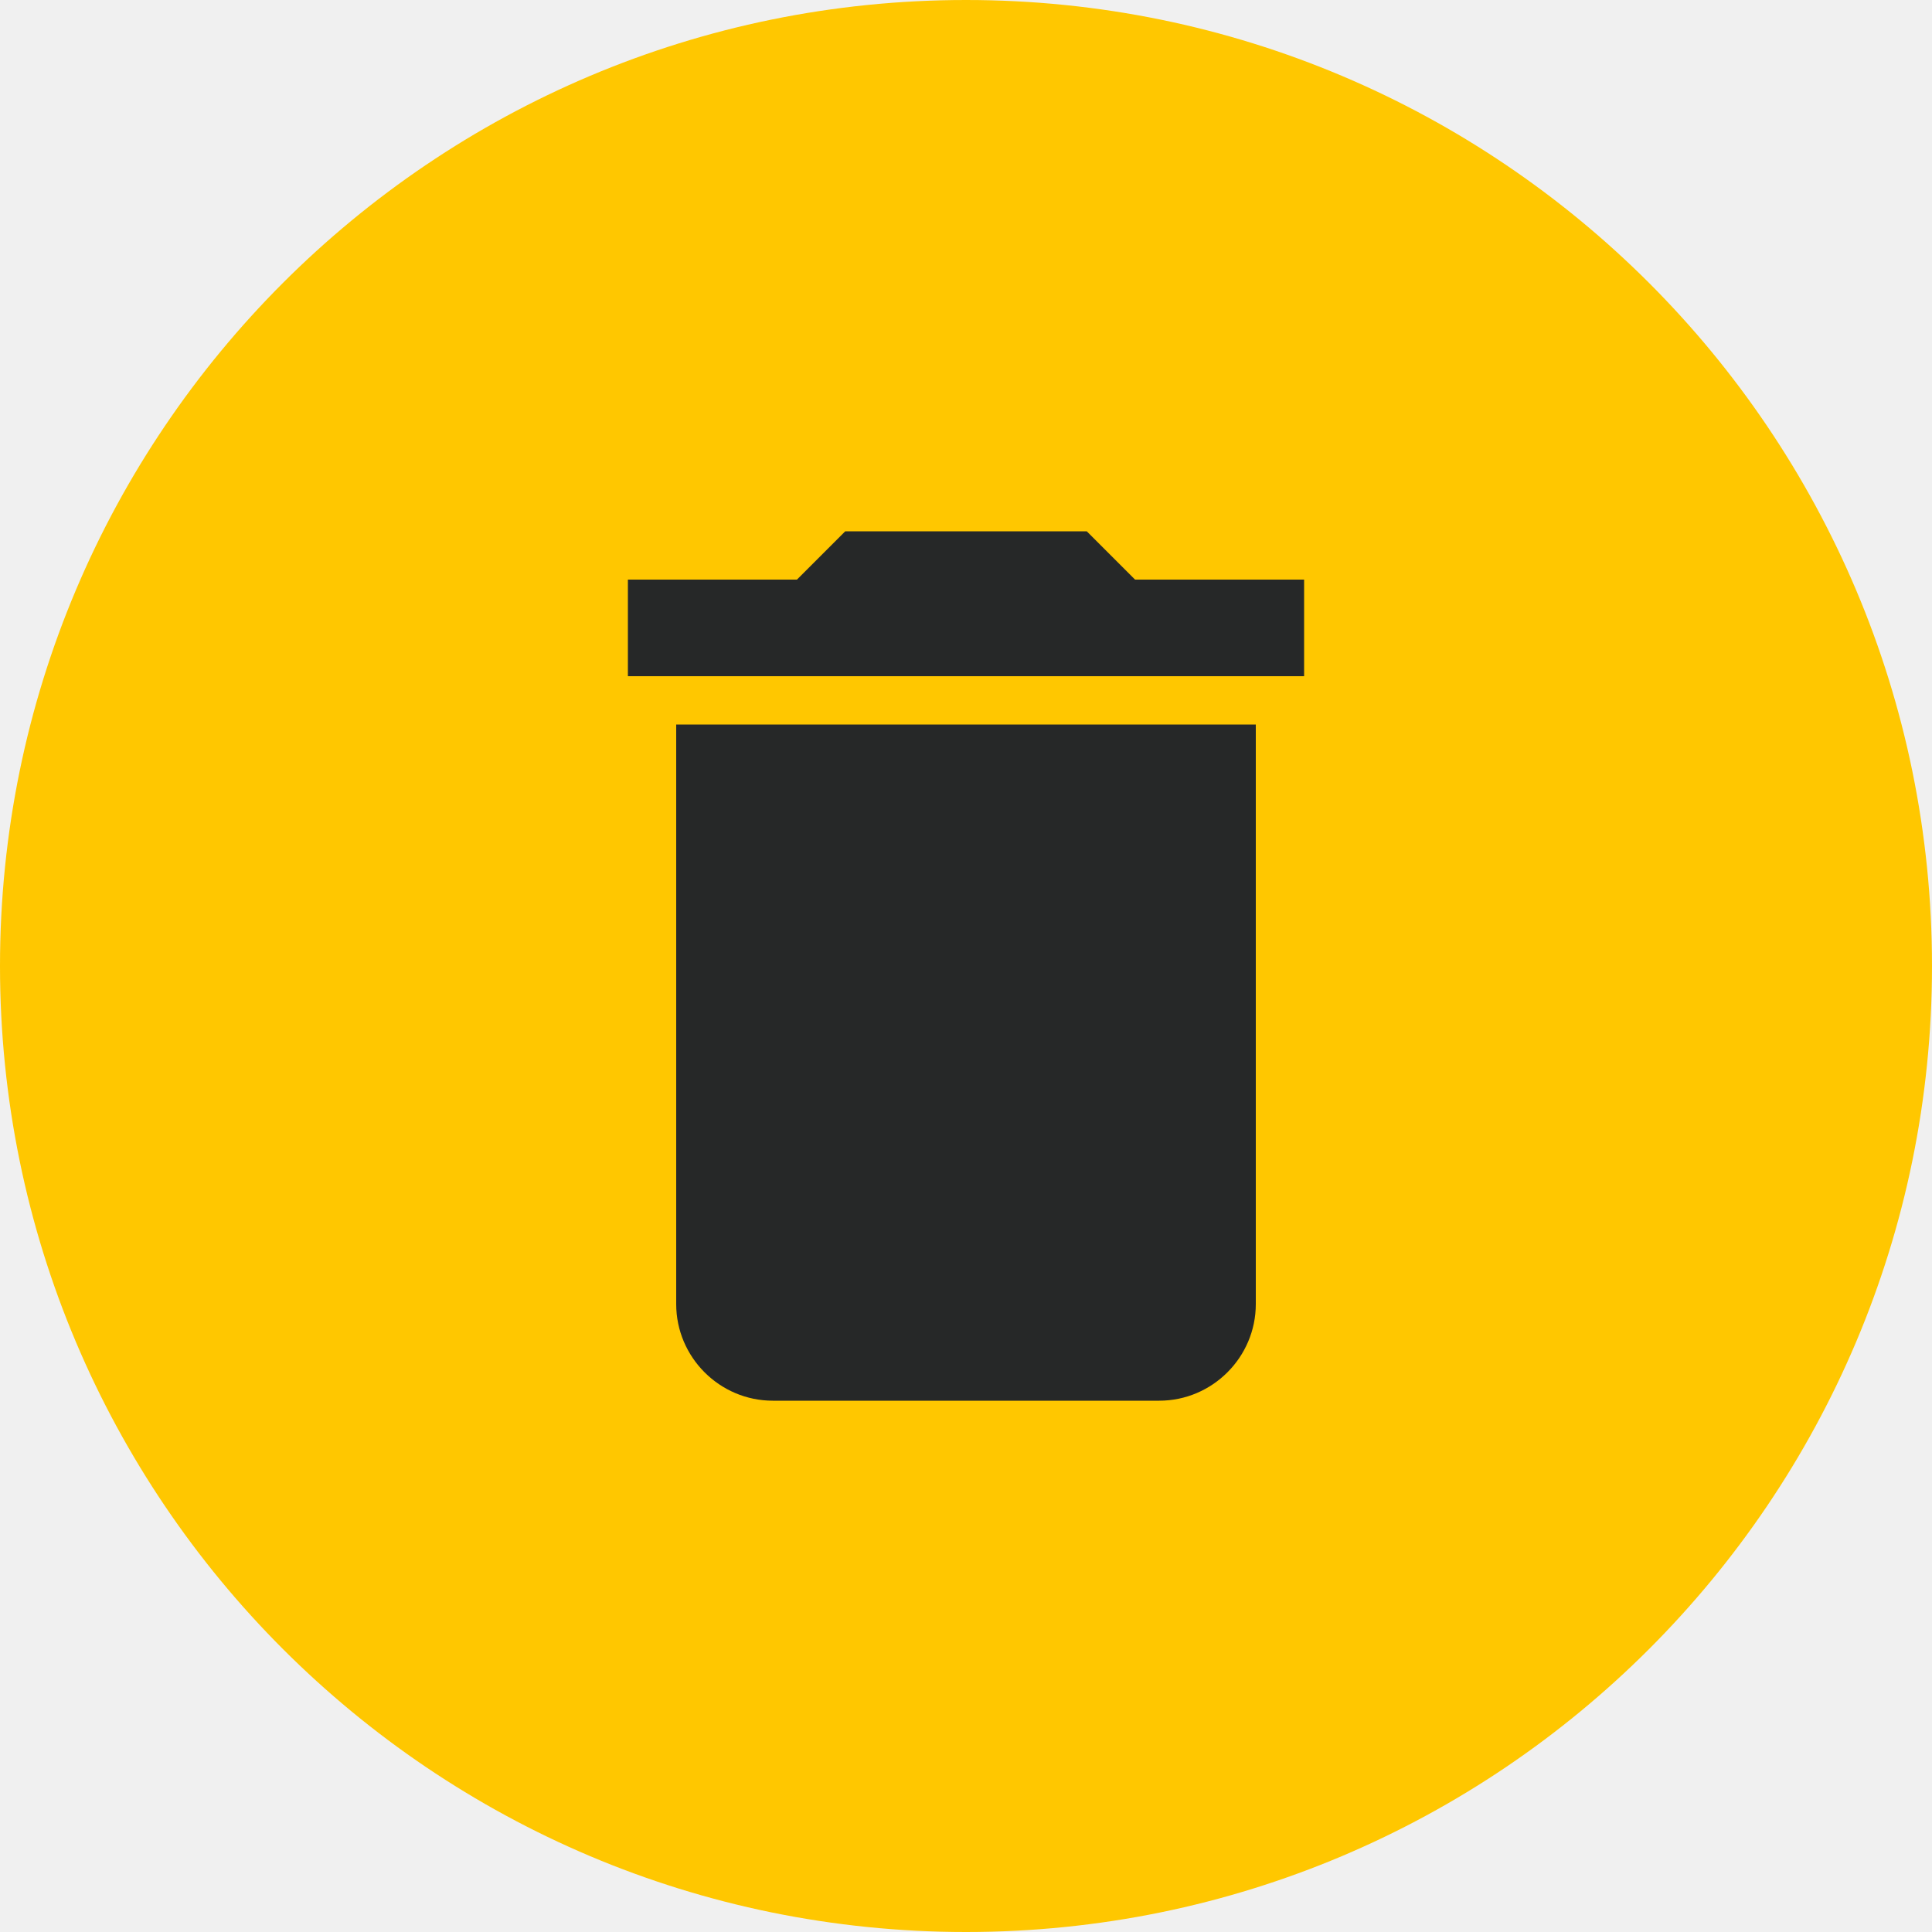
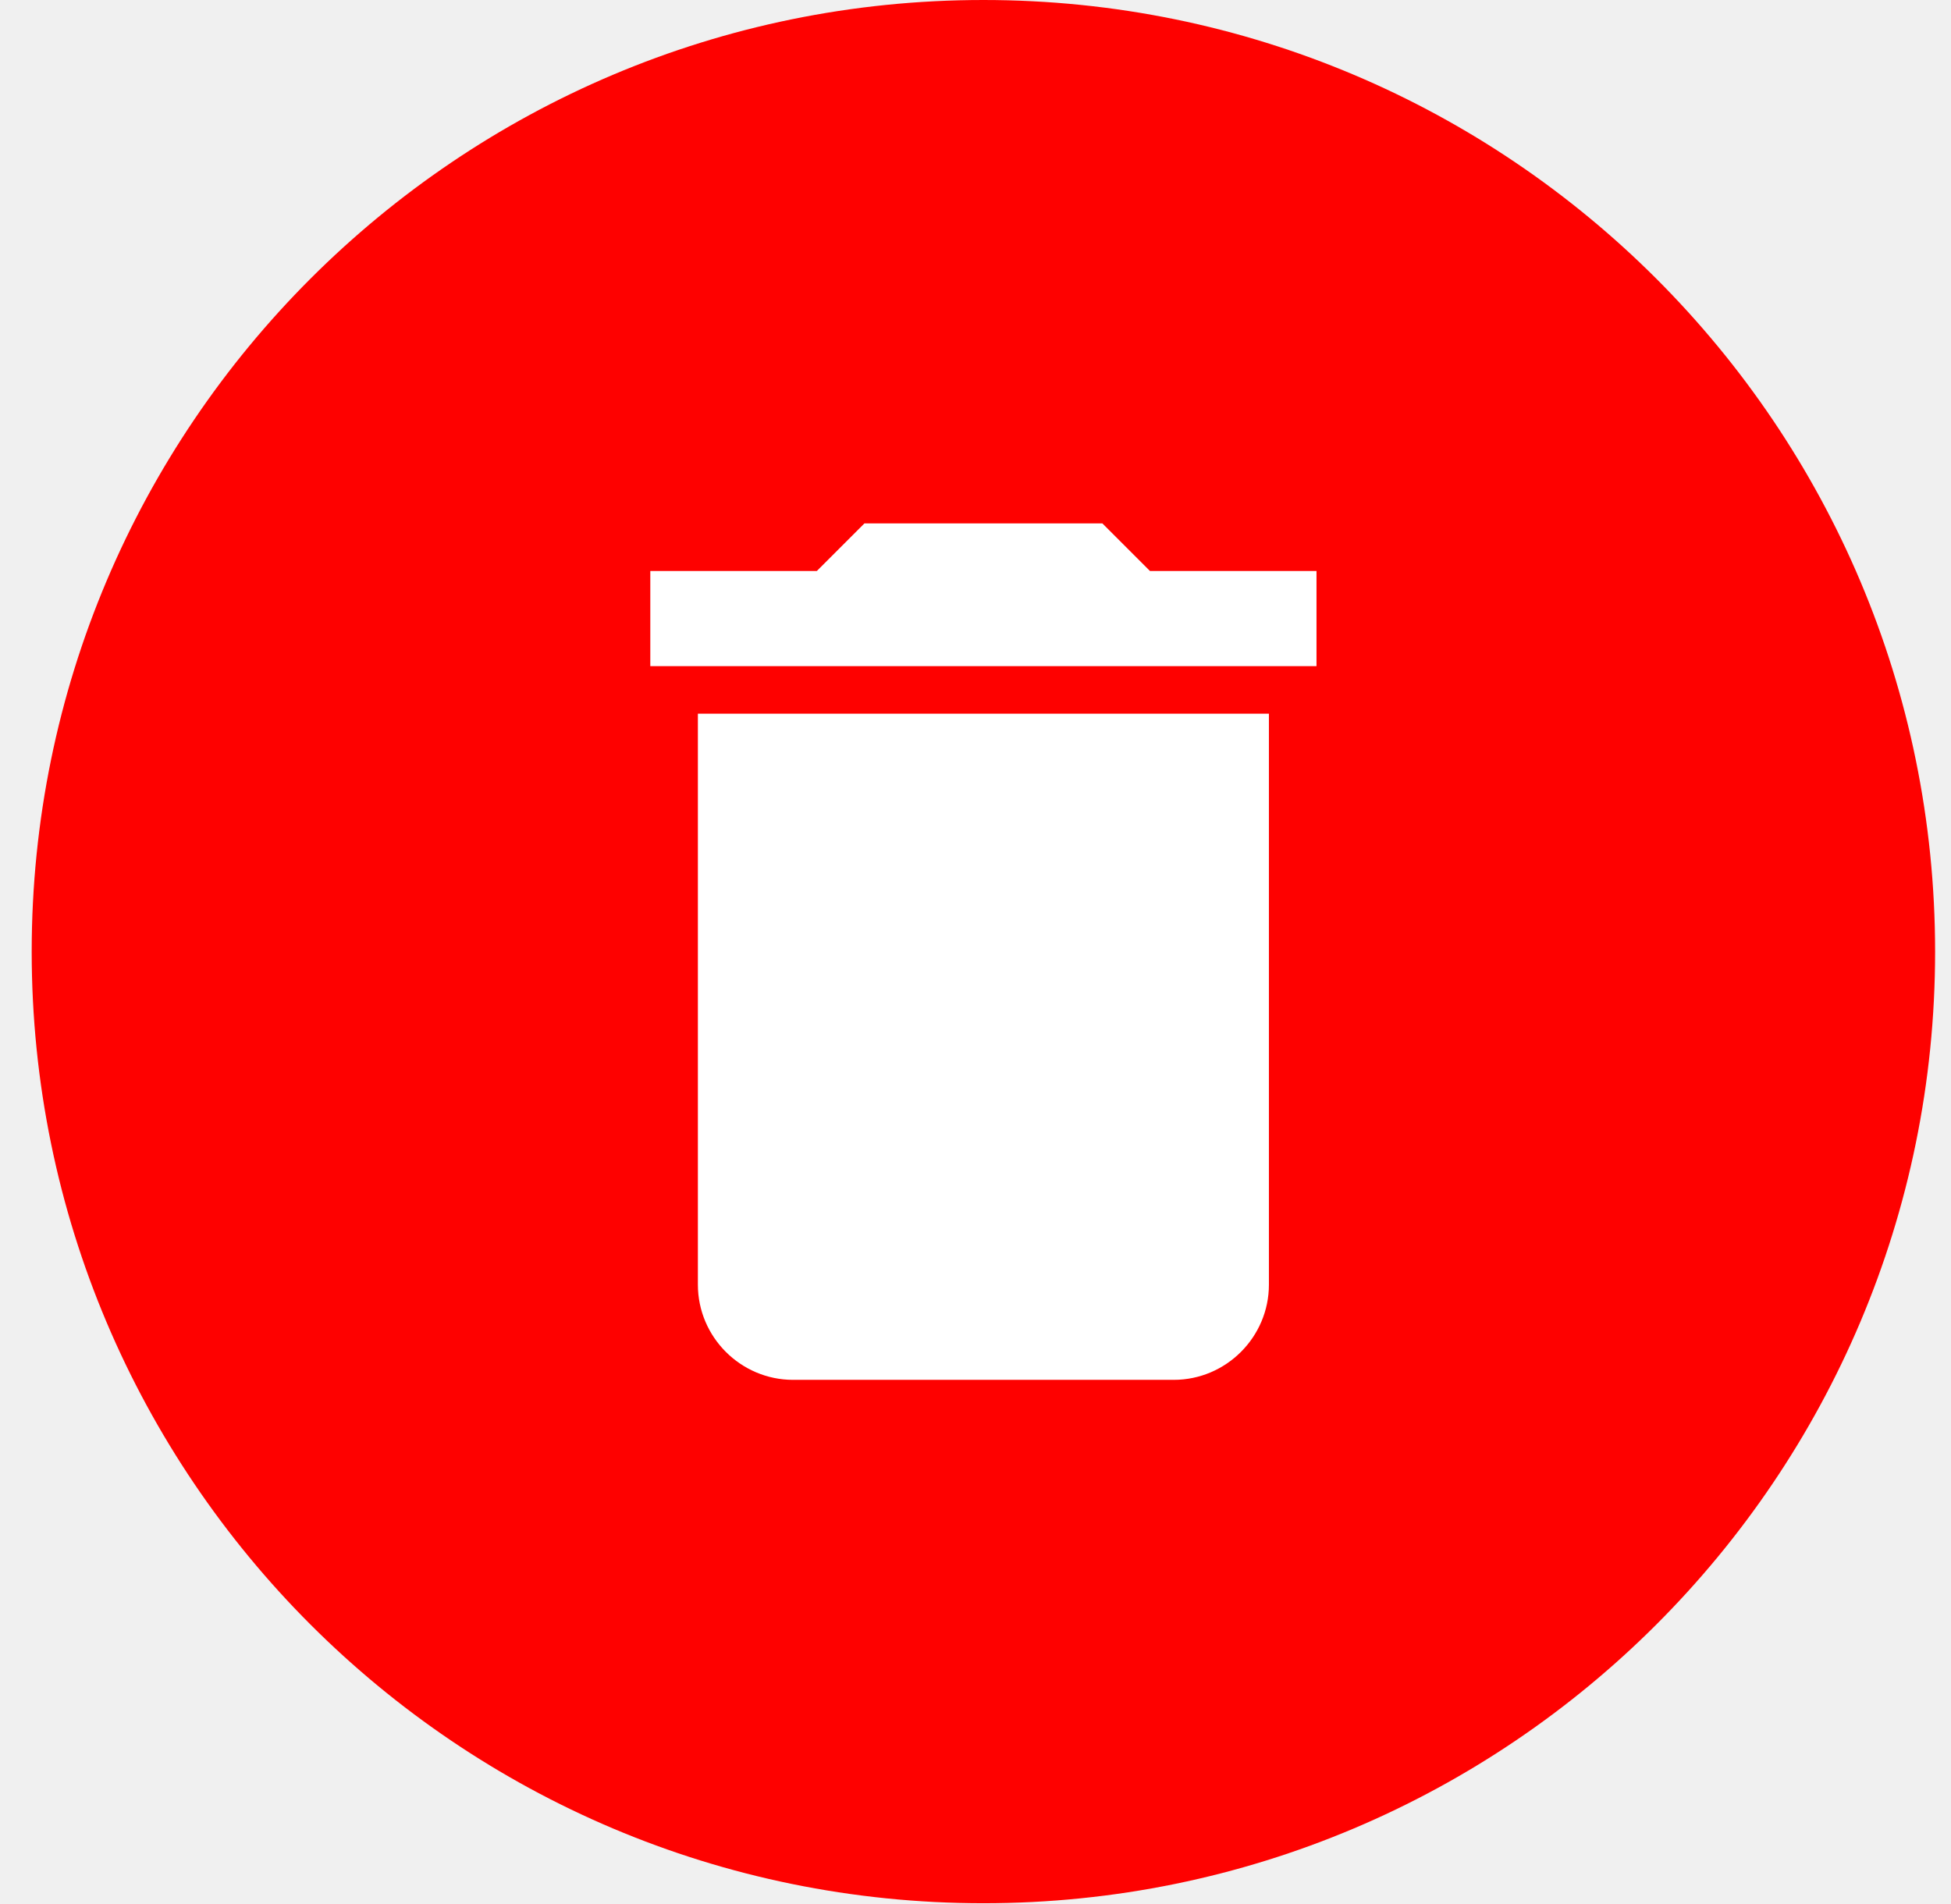
- <svg xmlns="http://www.w3.org/2000/svg" width="40" height="40" viewBox="0 0 40 40" fill="none">
-   <rect width="40" height="40" rx="20" fill="#FFC700" />
-   <path d="M14 27C14 28.1 14.9 29 16 29H24C25.1 29 26 28.1 26 27V15H14V27ZM27 12H23.5L22.5 11H17.5L16.5 12H13V14H27V12Z" fill="#262828" />
+ <svg xmlns="http://www.w3.org/2000/svg" width="41" height="40" viewBox="0 0 41 40" fill="none">
+   <rect x="0.666" width="40" height="40" rx="20" fill="#FE0100" />
+   <path d="M14.666 27C14.666 28.1 15.566 29 16.666 29H24.666C25.766 29 26.666 28.1 26.666 27V15H14.666V27ZM27.666 12H24.166L23.166 11H18.166L17.166 12H13.666V14H27.666V12Z" fill="white" />
</svg>
